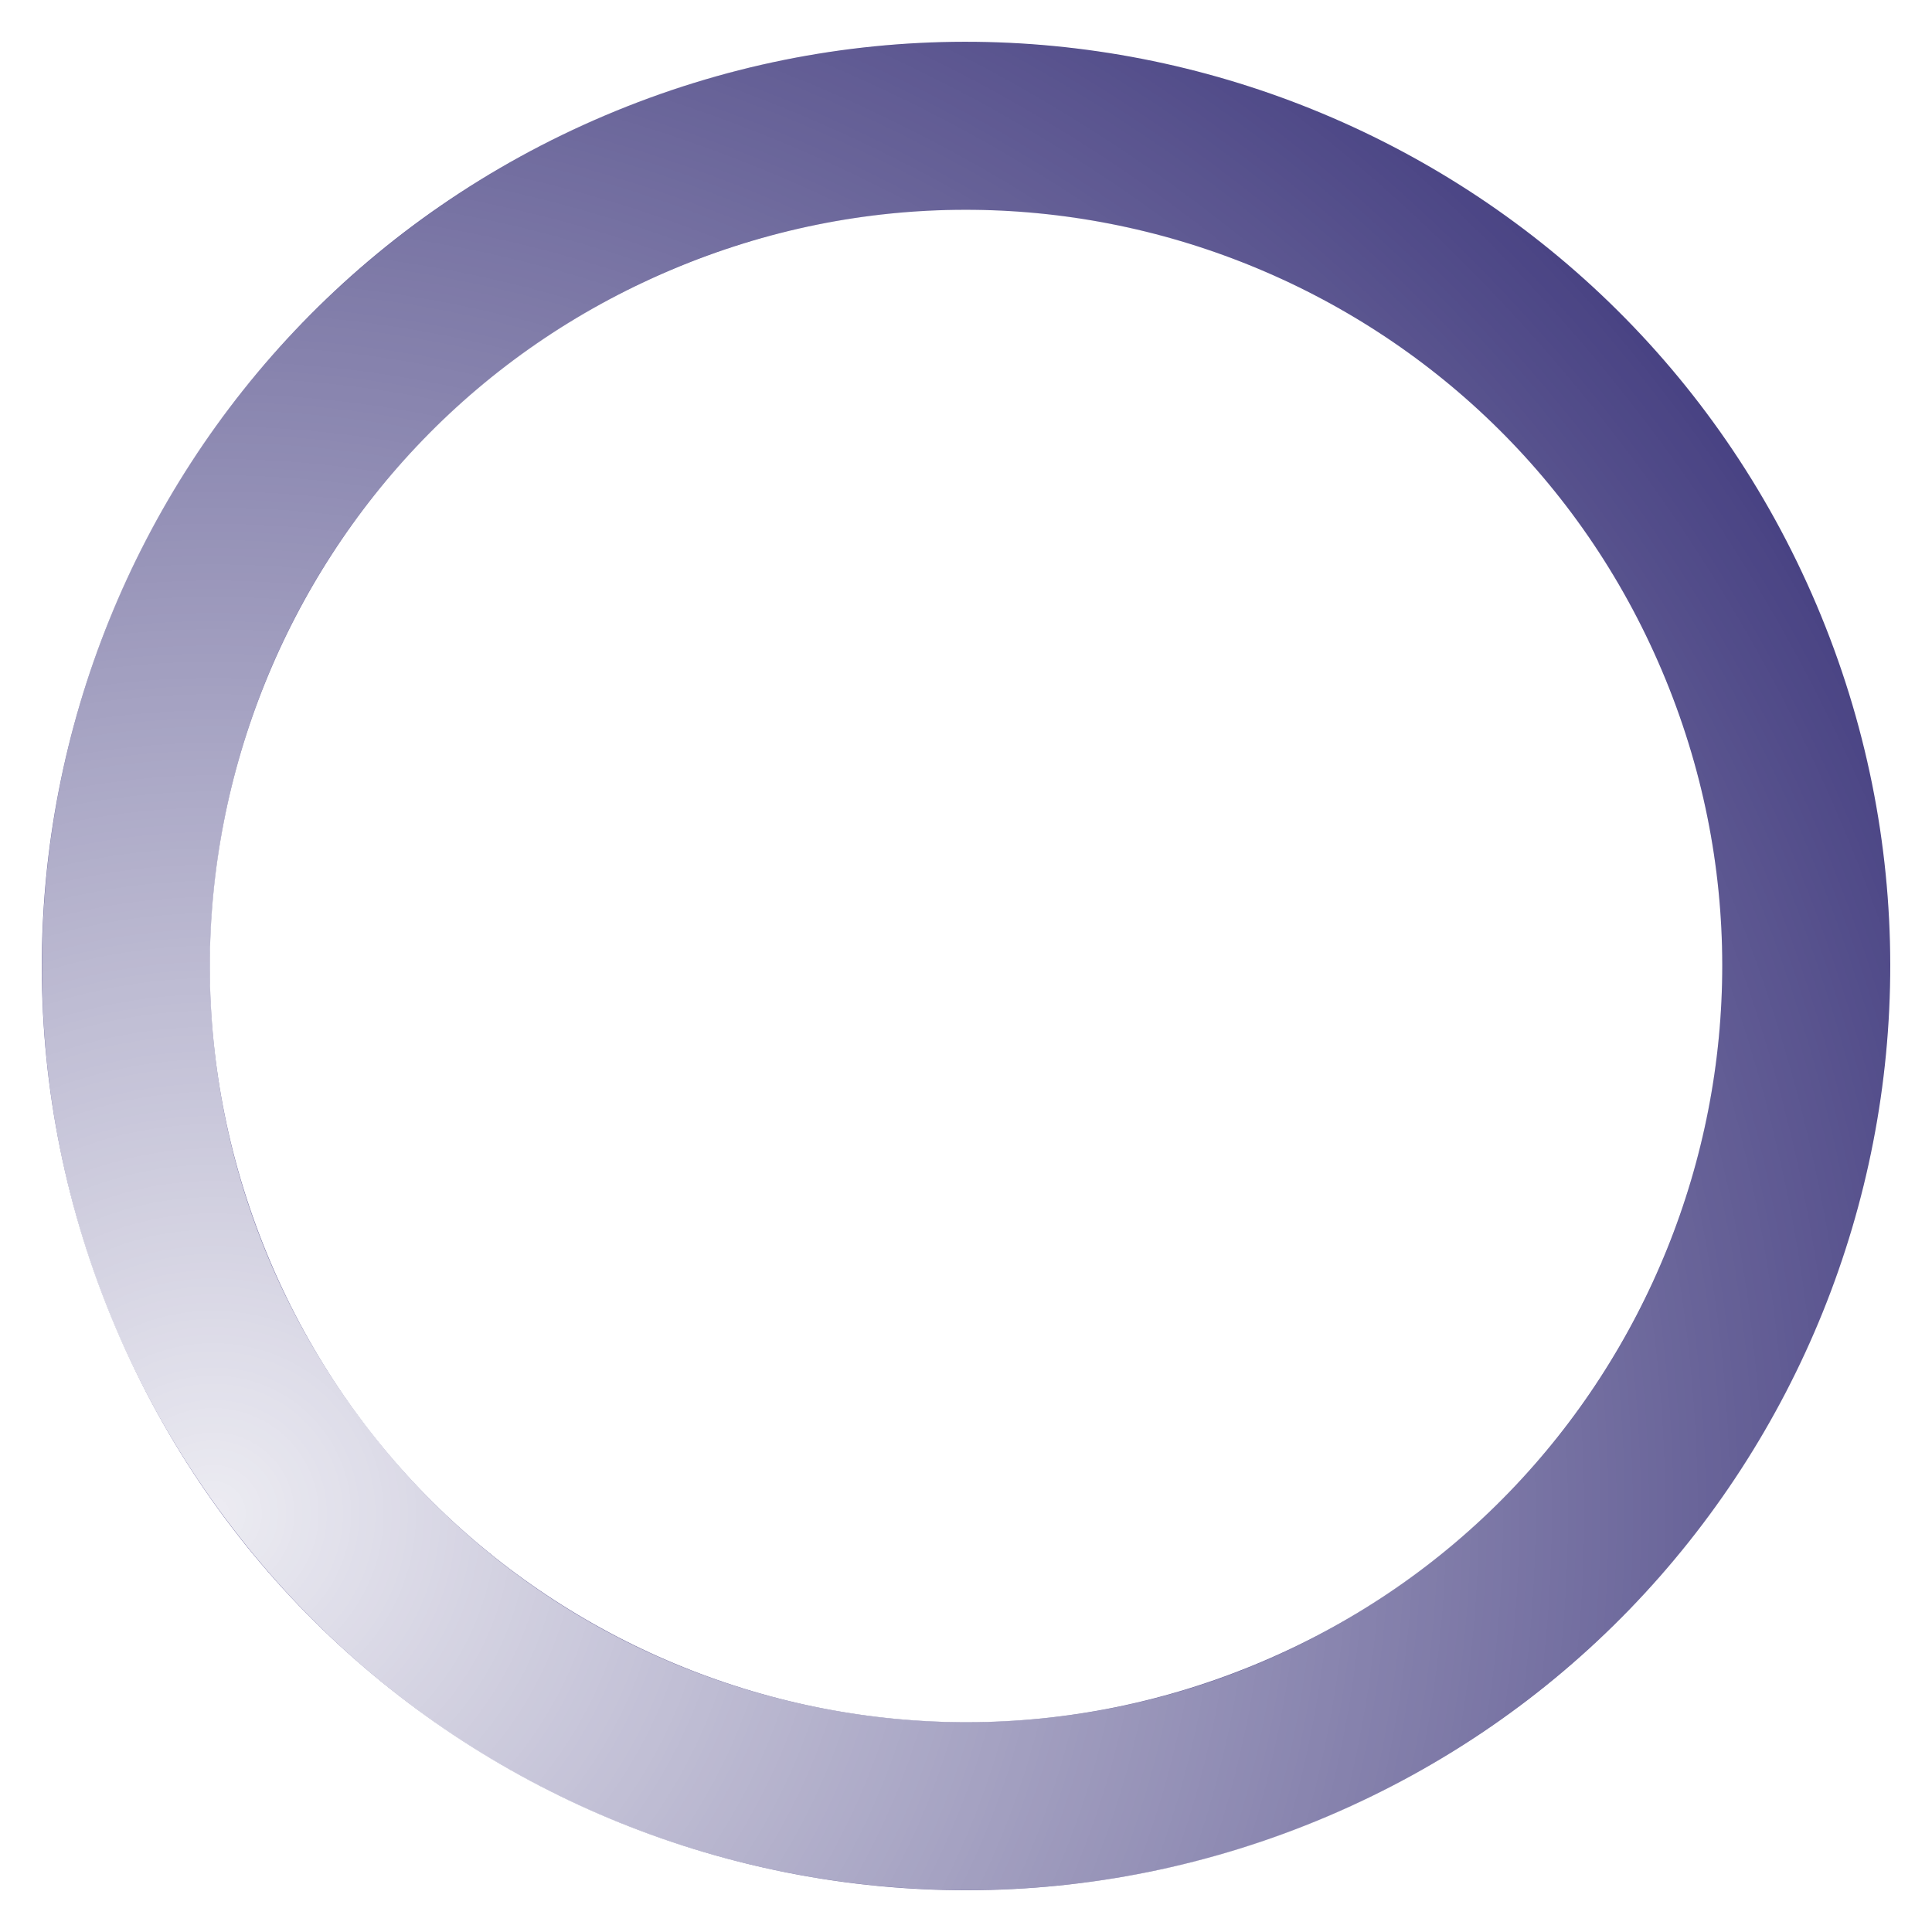
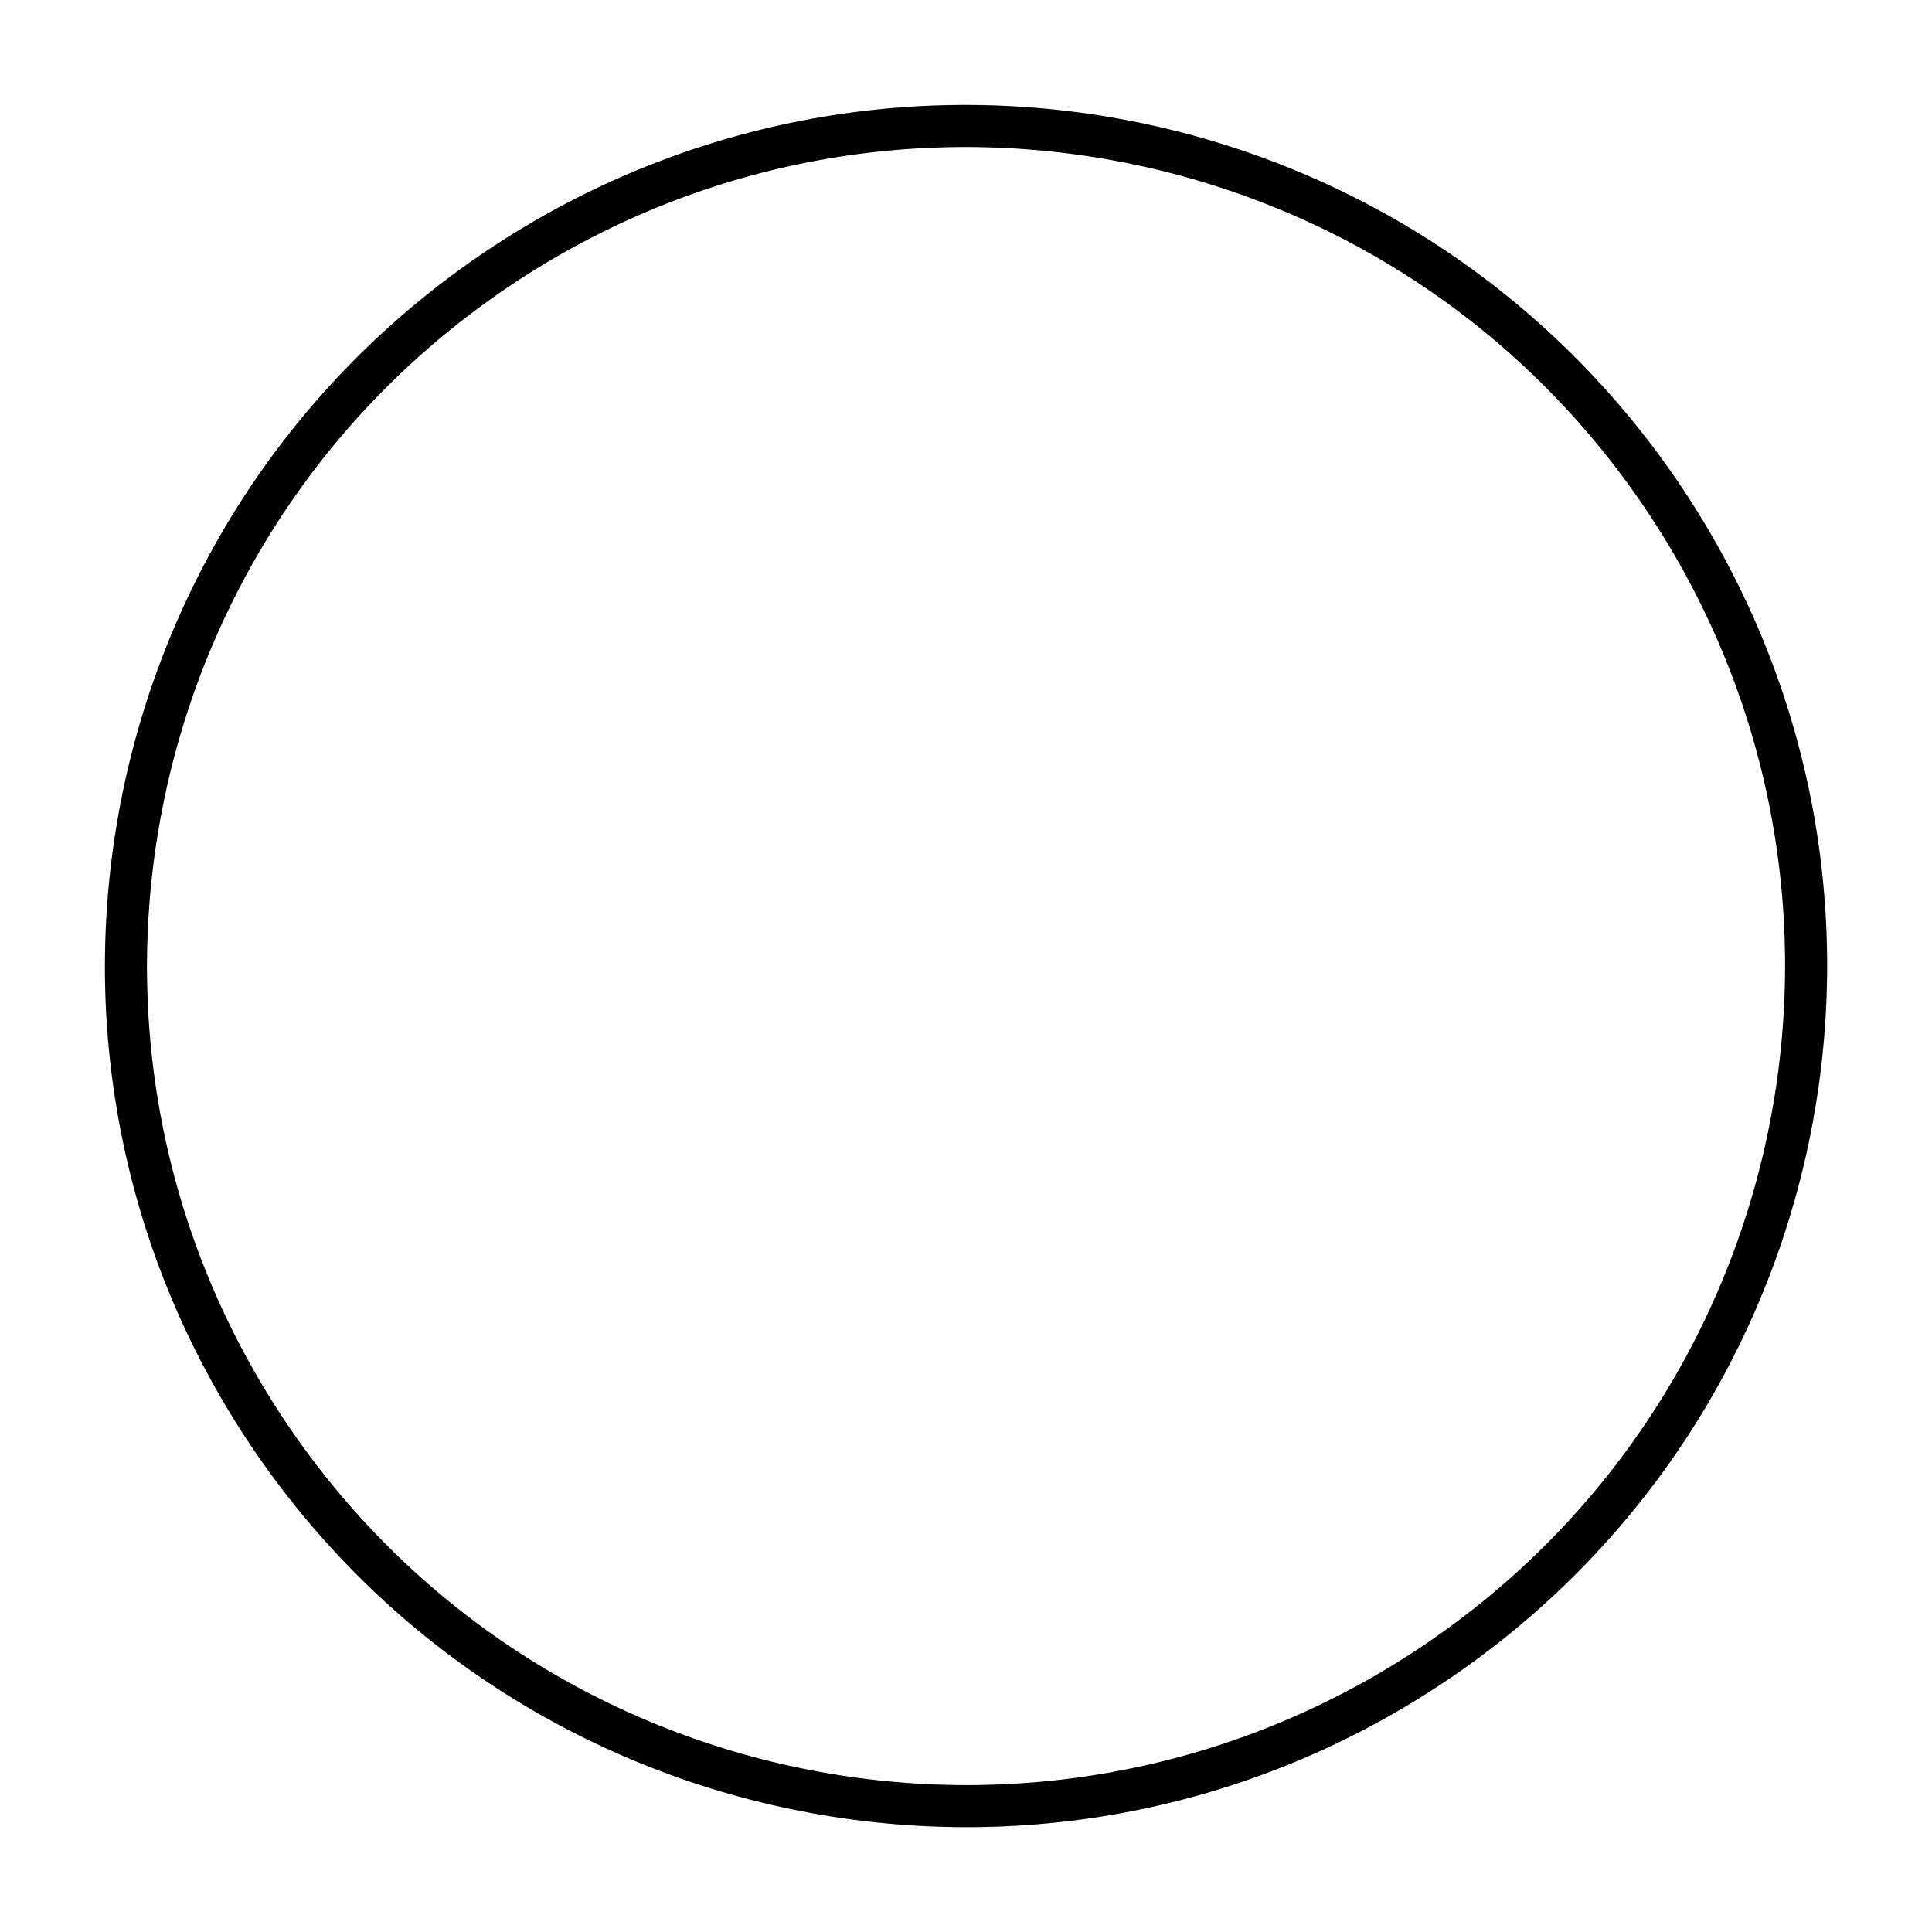
- <svg xmlns="http://www.w3.org/2000/svg" width="14" height="14" viewBox="0 0 46 46" fill="none">
+ <svg xmlns="http://www.w3.org/2000/svg" viewBox="0 0 46 46" fill="none" className="animate-spin">
  <g id="Frame 288">
-     <circle id="Ellipse 6" cx="23" cy="23.001" r="20" transform="rotate(157 23.0005 23.0007)" stroke="#484283" stroke-width="4" />
-     <circle id="Ellipse 7" cx="23" cy="23.001" r="20" transform="rotate(-125.991 23.0005 23.0011)" stroke="url(#paint0_radial_719_4439)" stroke-width="4" />
+     <circle id="Ellipse 6" cx="23" cy="23.001" r="20" transform="rotate(157 23.0005 23.0007)" stroke="#b2b5bb" strokeWidth="4" />
+     <circle id="Ellipse 7" cx="23" cy="23.001" r="20" transform="rotate(-125.991 23.0005 23.0011)" stroke="url(#paint0_radial_719_4439)" strokeWidth="4" />
  </g>
  <defs>
    <radialGradient id="paint0_radial_719_4439" cx="0" cy="0" r="1" gradientUnits="userSpaceOnUse" gradientTransform="translate(23.0007 1.00207) rotate(90) scale(44)">
-       <stop stop-color="white" stop-opacity="0.9" />
-       <stop offset="1" stop-color="white" stop-opacity="0" />
+       <stop stopColor="white" stopOpacity="0.9" />
+       <stop offset="1" stopColor="white" stopOpacity="0" />
    </radialGradient>
  </defs>
</svg>
